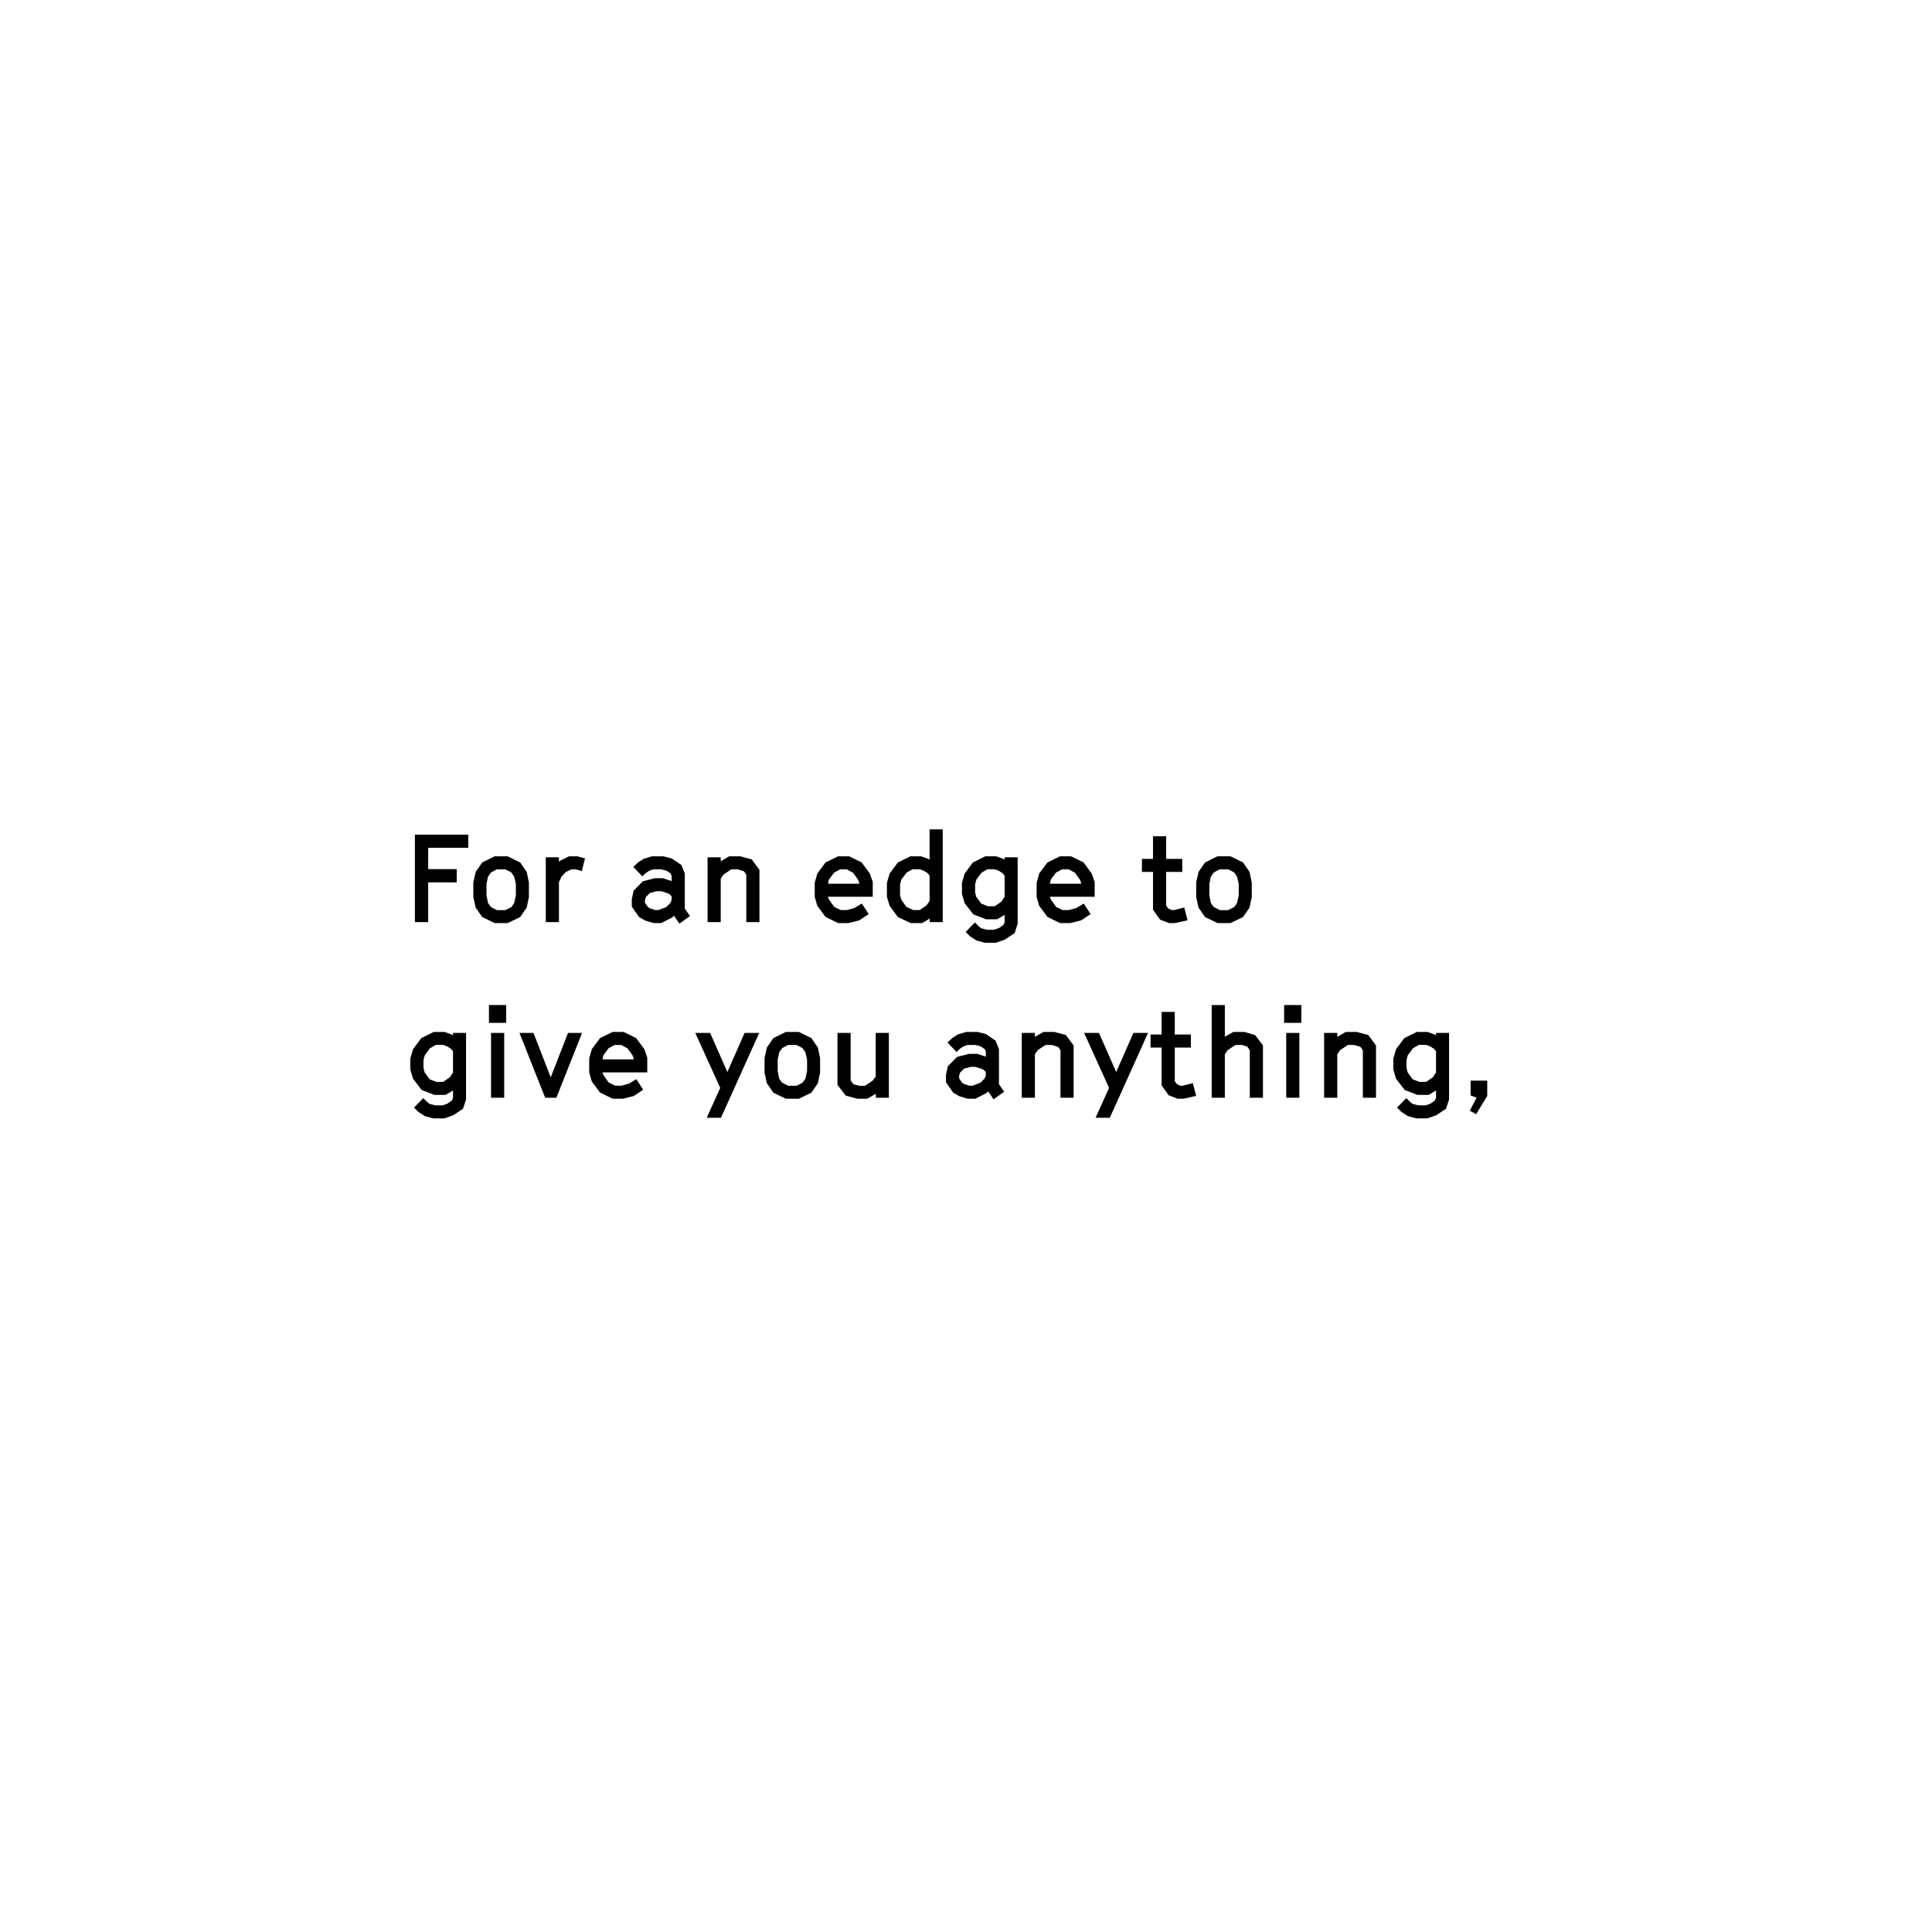
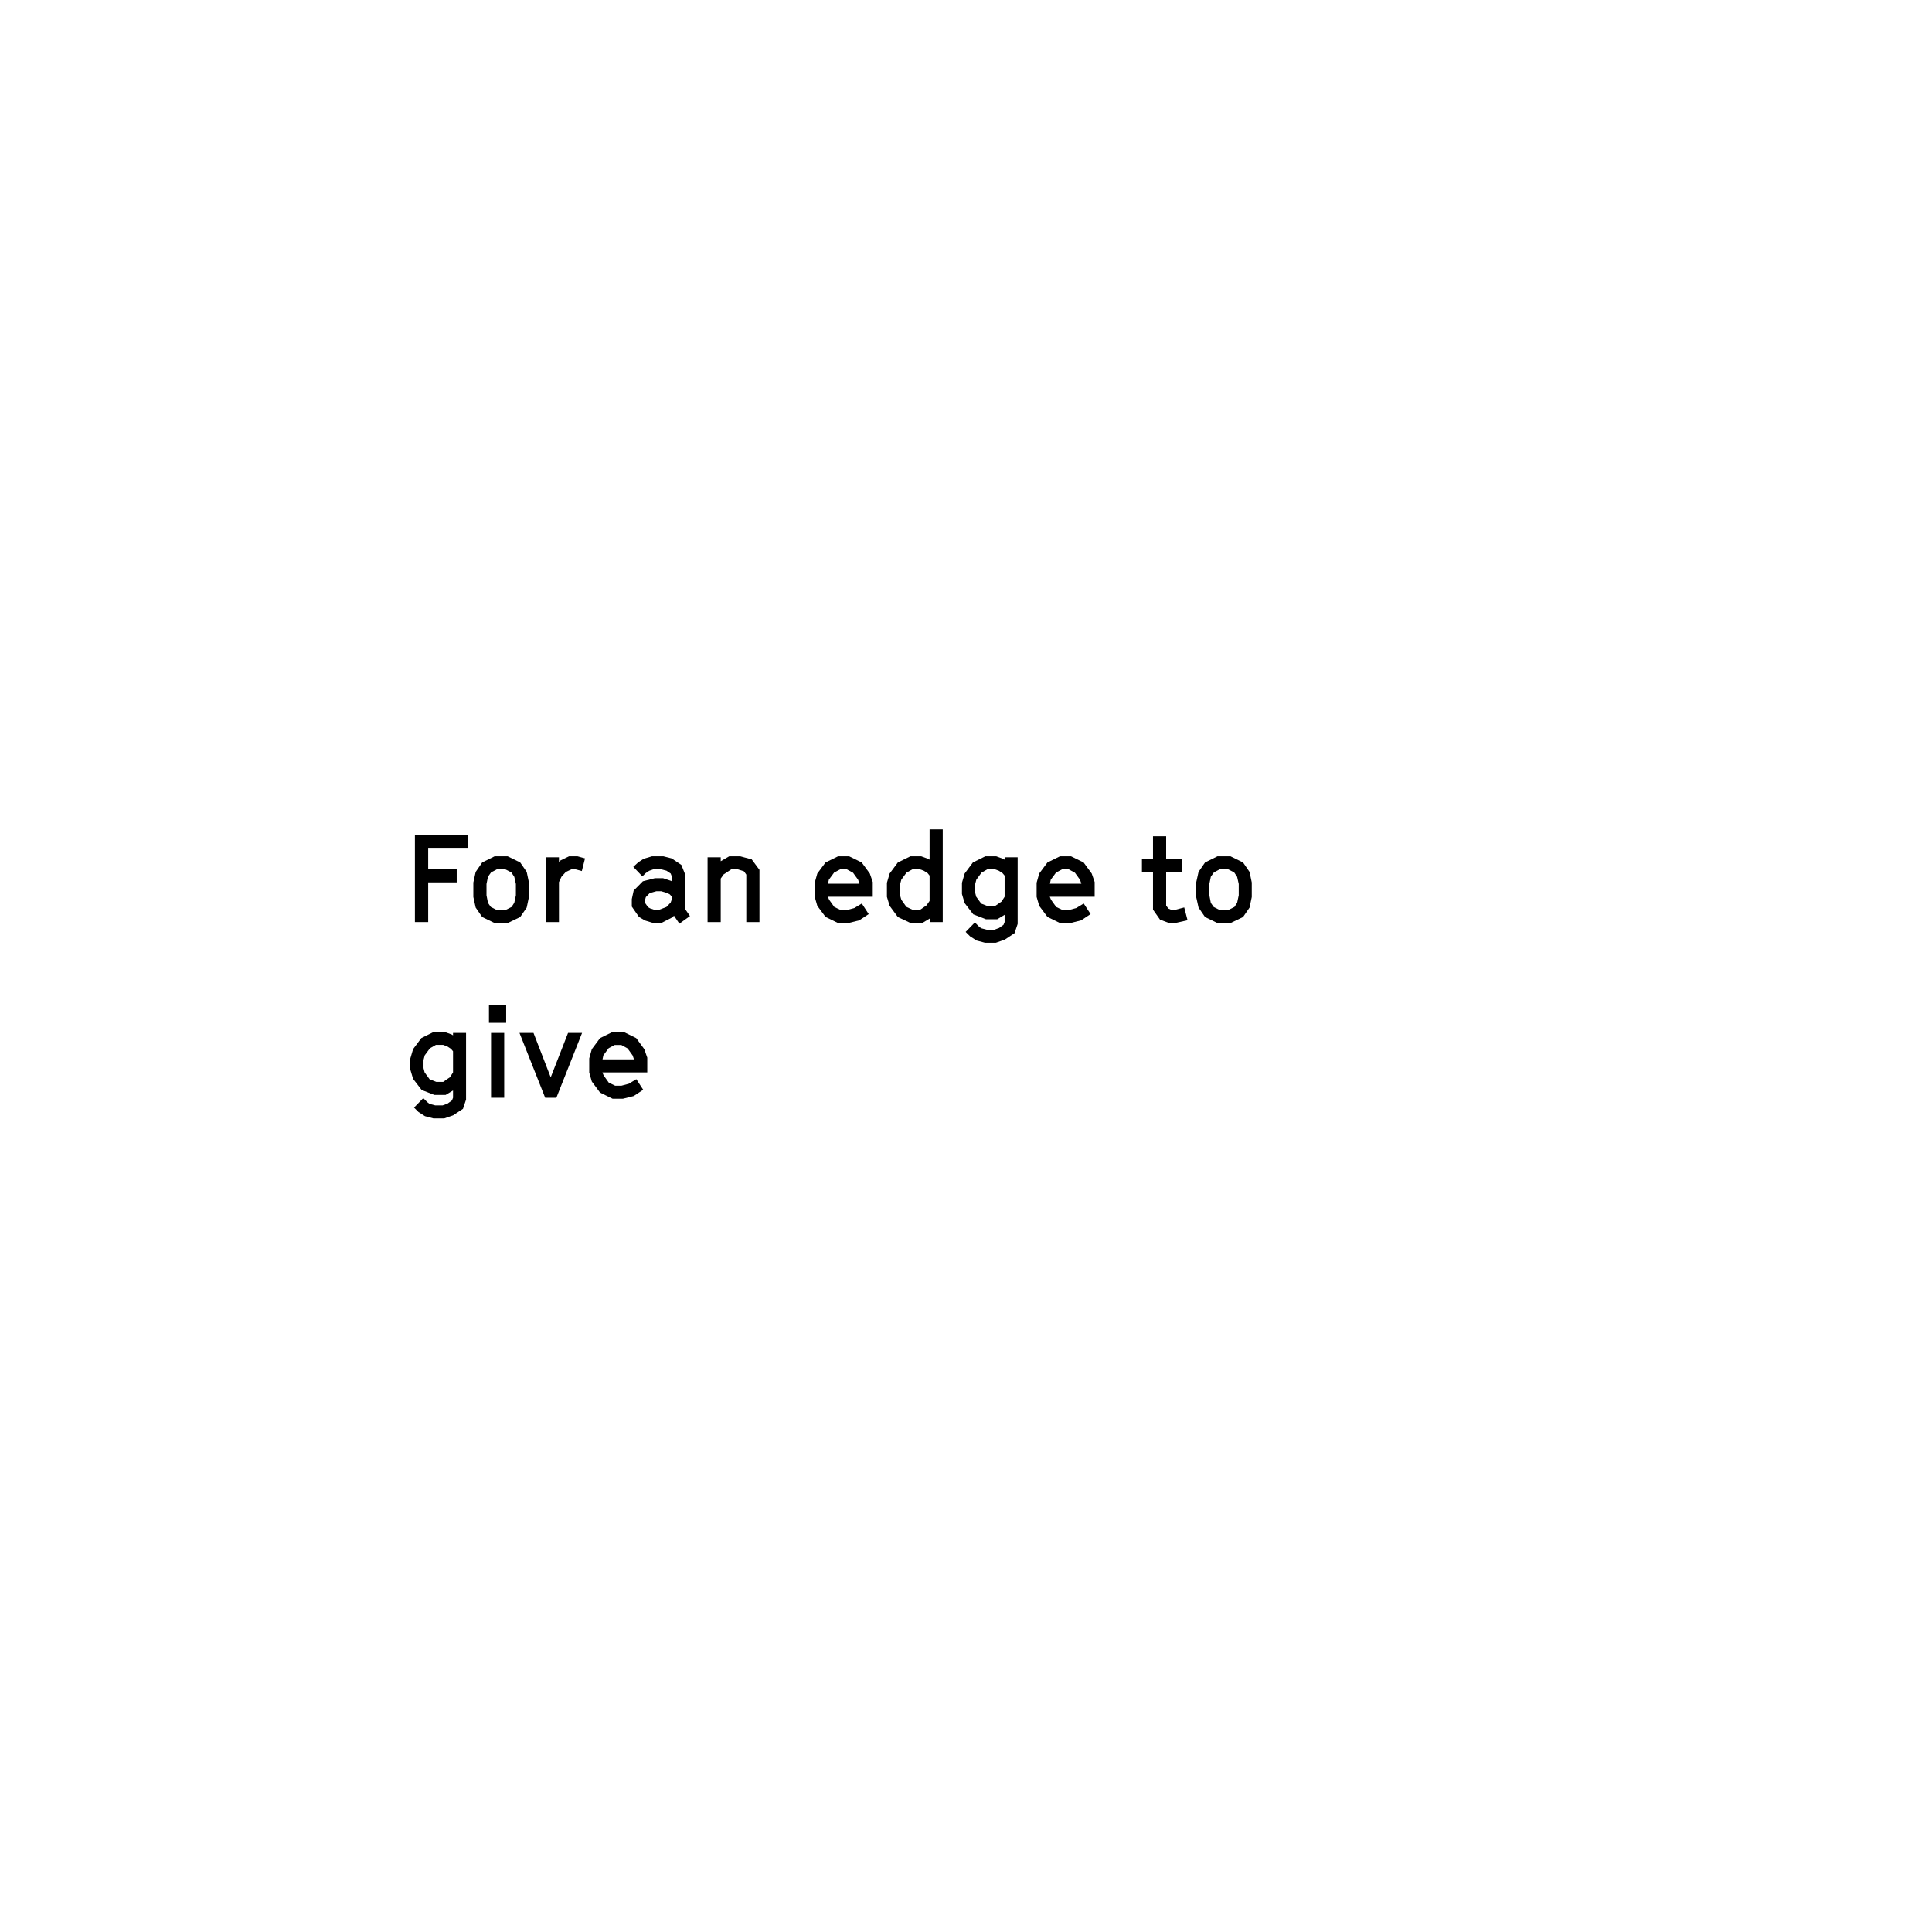
<svg xmlns="http://www.w3.org/2000/svg" xmlns:xlink="http://www.w3.org/1999/xlink" width="220px" height="220px" viewBox="0 0 220 220" version="1.1">
  <defs>
    <path d="M0,0 L220,0 L220,220 L0,220 L0,0 Z" id="path-1" />
  </defs>
-   <g id="square-2-copy-16" stroke="none" fill="none" xlink:href="#path-1" fill-rule="evenodd" stroke-width="1">
+   <g id="square-2-copy-17" stroke="none" fill="none" xlink:href="#path-1" fill-rule="evenodd" stroke-width="1">
    <g id="For-an-edge-to-give" transform="translate(46, 90)" fill="#000000">
      <polygon id="Path" fill-rule="nonzero" points="1.246 15 2.758 15 2.758 10.478 6.006 10.478 6.006 8.966 2.758 8.966 2.758 6.544 7.322 6.544 7.322 5.046 1.246 5.046" />
      <path d="M10.322,15.112 L11.806,15.112 L13.234,14.426 L13.976,13.348 L14.228,12.144 L14.228,10.492 L13.976,9.288 L13.234,8.21 L11.806,7.51 L10.322,7.51 L8.908,8.21 L8.166,9.288 L7.9,10.492 L7.9,12.144 L8.166,13.348 L8.908,14.426 L10.322,15.112 Z M10.602,13.642 L9.888,13.278 L9.566,12.816 L9.398,11.948 L9.398,10.66 L9.566,9.834 L9.916,9.344 L10.574,8.994 L11.54,8.994 L12.226,9.344 L12.562,9.848 L12.744,10.66 L12.744,11.948 L12.562,12.802 L12.254,13.278 L11.526,13.642 L10.602,13.642 Z" id="Shape" fill-rule="nonzero" />
      <polygon id="Path" fill-rule="nonzero" points="16.15 15 17.648 15 17.648 10.45 17.928 9.848 18.418 9.302 19.062 8.994 19.538 8.994 20.252 9.19 20.616 7.748 19.762 7.51 18.796 7.51 17.816 7.986 17.648 8.154 17.648 7.622 16.15 7.622" />
      <path d="M31.362,15.182 L32.566,14.314 L31.978,13.46 L31.978,9.47 L31.586,8.49 L30.48,7.748 L29.542,7.51 L28.24,7.51 L27.302,7.79 L26.672,8.196 L26.112,8.714 L27.148,9.792 L27.54,9.414 L27.918,9.162 L28.38,8.994 L29.276,8.994 L29.892,9.148 L30.368,9.47 L30.48,9.75 L30.48,10.352 L30.424,10.31 L29.5,10.002 L28.576,10.002 L27.204,10.352 L26.154,11.416 L25.944,12.382 L25.944,13.236 L26.756,14.412 L27.442,14.818 L28.394,15.112 L29.29,15.112 L30.578,14.454 L30.746,14.272 L31.362,15.182 Z M28.59,13.628 L28.044,13.446 L27.792,13.306 L27.442,12.802 L27.442,12.522 L27.54,12.158 L27.988,11.696 L28.744,11.486 L29.29,11.486 L29.934,11.682 L30.256,11.836 L30.48,12.074 L30.48,12.466 L30.368,12.774 L29.892,13.278 L28.982,13.628 L28.59,13.628 Z" id="Shape" fill-rule="nonzero" />
      <polygon id="Path" fill-rule="nonzero" points="34.572 15 36.07 15 36.07 10.044 36.406 9.568 37.274 8.994 38.016 8.994 38.716 9.218 38.982 9.596 38.982 15 40.48 15 40.48 9.05 39.598 7.86 38.296 7.51 37.036 7.51 36.07 8.07 36.07 7.622 34.572 7.622" />
      <path d="M49.434,15.112 L50.61,15.112 L51.842,14.804 L52.92,14.09 L52.136,12.886 L51.282,13.404 L50.442,13.628 L49.728,13.628 L49,13.278 L48.412,12.452 L48.272,12.116 L53.382,12.116 L53.382,10.436 L53.046,9.47 L52.122,8.21 L50.694,7.51 L49.434,7.51 L48.006,8.21 L47.068,9.47 L46.774,10.52 L46.774,12.13 L47.068,13.152 L48.006,14.412 L49.434,15.112 Z M48.286,10.632 L48.384,10.17 L48.986,9.358 L49.672,8.994 L50.428,8.994 L51.142,9.386 L51.716,10.184 L51.87,10.632 L48.286,10.632 Z" id="Shape" fill-rule="nonzero" />
      <path d="M57.698,15.112 L59.014,15.112 L59.868,14.594 L59.868,15 L61.352,15 L61.352,4.444 L59.854,4.444 L59.854,7.902 L59.742,7.818 L58.902,7.51 L57.67,7.51 L56.242,8.21 L55.304,9.47 L54.996,10.52 L54.996,12.13 L55.304,13.152 L56.242,14.426 L57.698,15.112 Z M57.978,13.628 L57.208,13.264 L56.634,12.452 L56.494,11.962 L56.494,10.702 L56.634,10.17 L57.222,9.372 L57.922,8.98 L58.72,8.98 L59.182,9.148 L59.63,9.428 L59.854,9.708 L59.854,12.592 L59.504,13.096 L58.734,13.628 L57.978,13.628 Z" id="Shape" fill-rule="nonzero" />
      <path d="M66.158,17.352 L67.404,17.352 L68.412,17.002 L69.532,16.26 L69.882,15.21 L69.882,7.622 L68.398,7.622 L68.398,7.902 L68.286,7.818 L67.446,7.51 L66.2,7.51 L64.786,8.21 L63.848,9.47 L63.54,10.52 L63.54,11.808 L63.848,12.844 L64.828,14.118 L66.27,14.678 L67.558,14.678 L68.398,14.174 L68.398,15 L68.272,15.308 L67.768,15.672 L67.222,15.868 L66.368,15.868 L65.724,15.7 L65.472,15.504 L65.01,15.042 L63.96,16.12 L64.464,16.624 L65.206,17.1 L66.158,17.352 Z M66.494,13.194 L65.738,12.9 L65.164,12.116 L65.038,11.626 L65.038,10.702 L65.178,10.17 L65.766,9.372 L66.452,8.98 L67.264,8.98 L67.726,9.148 L68.16,9.428 L68.398,9.708 L68.398,12.116 L68.048,12.662 L67.278,13.194 L66.494,13.194 Z" id="Shape" fill-rule="nonzero" />
      <path d="M74.702,15.112 L75.878,15.112 L77.11,14.804 L78.188,14.09 L77.404,12.886 L76.55,13.404 L75.71,13.628 L74.996,13.628 L74.268,13.278 L73.68,12.452 L73.54,12.116 L78.65,12.116 L78.65,10.436 L78.314,9.47 L77.39,8.21 L75.962,7.51 L74.702,7.51 L73.274,8.21 L72.336,9.47 L72.042,10.52 L72.042,12.13 L72.336,13.152 L73.274,14.412 L74.702,15.112 Z M73.554,10.632 L73.652,10.17 L74.254,9.358 L74.94,8.994 L75.696,8.994 L76.41,9.386 L76.984,10.184 L77.138,10.632 L73.554,10.632 Z" id="Shape" fill-rule="nonzero" />
      <polygon id="Path" fill-rule="nonzero" points="87.128 15.112 87.8 15.112 89.228 14.79 88.85 13.334 87.716 13.628 87.422 13.628 87.044 13.46 86.792 13.124 86.792 9.288 88.626 9.288 88.626 7.804 86.792 7.804 86.792 5.228 85.294 5.228 85.294 7.804 84.034 7.804 84.034 9.288 85.294 9.288 85.294 13.586 86.092 14.72" />
      <path d="M92.634,15.112 L94.118,15.112 L95.546,14.426 L96.288,13.348 L96.54,12.144 L96.54,10.492 L96.288,9.288 L95.546,8.21 L94.118,7.51 L92.634,7.51 L91.22,8.21 L90.478,9.288 L90.212,10.492 L90.212,12.144 L90.478,13.348 L91.22,14.426 L92.634,15.112 Z M92.914,13.642 L92.2,13.278 L91.878,12.816 L91.71,11.948 L91.71,10.66 L91.878,9.834 L92.228,9.344 L92.886,8.994 L93.852,8.994 L94.538,9.344 L94.874,9.848 L95.056,10.66 L95.056,11.948 L94.874,12.802 L94.566,13.278 L93.838,13.642 L92.914,13.642 Z" id="Shape" fill-rule="nonzero" />
      <path d="M3.346,37.352 L4.592,37.352 L5.6,37.002 L6.72,36.26 L7.07,35.21 L7.07,27.622 L5.586,27.622 L5.586,27.902 L5.474,27.818 L4.634,27.51 L3.388,27.51 L1.974,28.21 L1.036,29.47 L0.728,30.52 L0.728,31.808 L1.036,32.844 L2.016,34.118 L3.458,34.678 L4.746,34.678 L5.586,34.174 L5.586,35 L5.46,35.308 L4.956,35.672 L4.41,35.868 L3.556,35.868 L2.912,35.7 L2.66,35.504 L2.198,35.042 L1.148,36.12 L1.652,36.624 L2.394,37.1 L3.346,37.352 Z M3.682,33.194 L2.926,32.9 L2.352,32.116 L2.226,31.626 L2.226,30.702 L2.366,30.17 L2.954,29.372 L3.64,28.98 L4.452,28.98 L4.914,29.148 L5.348,29.428 L5.586,29.708 L5.586,32.116 L5.236,32.662 L4.466,33.194 L3.682,33.194 Z" id="Shape" fill-rule="nonzero" />
      <path d="M9.678,26.474 L11.638,26.474 L11.638,24.444 L9.678,24.444 L9.678,26.474 Z M9.916,35 L11.414,35 L11.414,27.622 L9.916,27.622 L9.916,35 Z" id="Shape" fill-rule="nonzero" />
      <polygon id="Path" fill-rule="nonzero" points="16.08 35 17.354 35 20.28 27.622 18.684 27.622 16.71 32.676 14.75 27.622 13.154 27.622" />
      <path d="M23.756,35.112 L24.932,35.112 L26.164,34.804 L27.242,34.09 L26.458,32.886 L25.604,33.404 L24.764,33.628 L24.05,33.628 L23.322,33.278 L22.734,32.452 L22.594,32.116 L27.704,32.116 L27.704,30.436 L27.368,29.47 L26.444,28.21 L25.016,27.51 L23.756,27.51 L22.328,28.21 L21.39,29.47 L21.096,30.52 L21.096,32.13 L21.39,33.152 L22.328,34.412 L23.756,35.112 Z M22.608,30.632 L22.706,30.17 L23.308,29.358 L23.994,28.994 L24.75,28.994 L25.464,29.386 L26.038,30.184 L26.192,30.632 L22.608,30.632 Z" id="Shape" fill-rule="nonzero" />
-       <polygon id="Path" fill-rule="nonzero" points="34.474 37.282 36.098 37.282 40.452 27.622 38.786 27.622 36.826 32.074 34.866 27.622 33.172 27.622 36.014 33.88" />
-       <path d="M43.48,35.112 L44.964,35.112 L46.392,34.426 L47.134,33.348 L47.386,32.144 L47.386,30.492 L47.134,29.288 L46.392,28.21 L44.964,27.51 L43.48,27.51 L42.066,28.21 L41.324,29.288 L41.058,30.492 L41.058,32.144 L41.324,33.348 L42.066,34.426 L43.48,35.112 Z M43.76,33.642 L43.046,33.278 L42.724,32.816 L42.556,31.948 L42.556,30.66 L42.724,29.834 L43.074,29.344 L43.732,28.994 L44.698,28.994 L45.384,29.344 L45.72,29.848 L45.902,30.66 L45.902,31.948 L45.72,32.802 L45.412,33.278 L44.684,33.642 L43.76,33.642 Z" id="Shape" fill-rule="nonzero" />
-       <polygon id="Path" fill-rule="nonzero" points="51.632 35.112 52.752 35.112 53.732 34.552 53.732 35 55.216 35 55.216 27.622 53.718 27.622 53.718 32.592 53.368 33.054 52.5 33.642 51.856 33.642 51.184 33.46 50.862 33.026 50.862 27.622 49.364 27.622 49.364 33.544 50.302 34.762" />
-       <path d="M67.138,35.182 L68.342,34.314 L67.754,33.46 L67.754,29.47 L67.362,28.49 L66.256,27.748 L65.318,27.51 L64.016,27.51 L63.078,27.79 L62.448,28.196 L61.888,28.714 L62.924,29.792 L63.316,29.414 L63.694,29.162 L64.156,28.994 L65.052,28.994 L65.668,29.148 L66.144,29.47 L66.256,29.75 L66.256,30.352 L66.2,30.31 L65.276,30.002 L64.352,30.002 L62.98,30.352 L61.93,31.416 L61.72,32.382 L61.72,33.236 L62.532,34.412 L63.218,34.818 L64.17,35.112 L65.066,35.112 L66.354,34.454 L66.522,34.272 L67.138,35.182 Z M64.366,33.628 L63.82,33.446 L63.568,33.306 L63.218,32.802 L63.218,32.522 L63.316,32.158 L63.764,31.696 L64.52,31.486 L65.066,31.486 L65.71,31.682 L66.032,31.836 L66.256,32.074 L66.256,32.466 L66.144,32.774 L65.668,33.278 L64.758,33.628 L64.366,33.628 Z" id="Shape" fill-rule="nonzero" />
-       <polygon id="Path" fill-rule="nonzero" points="70.348 35 71.846 35 71.846 30.044 72.182 29.568 73.05 28.994 73.792 28.994 74.492 29.218 74.758 29.596 74.758 35 76.256 35 76.256 29.05 75.374 27.86 74.072 27.51 72.812 27.51 71.846 28.07 71.846 27.622 70.348 27.622" />
-       <polygon id="Path" fill-rule="nonzero" points="78.752 37.282 80.376 37.282 84.73 27.622 83.064 27.622 81.104 32.074 79.144 27.622 77.45 27.622 80.292 33.88" />
-       <polygon id="Path" fill-rule="nonzero" points="88.108 35.112 88.78 35.112 90.208 34.79 89.83 33.334 88.696 33.628 88.402 33.628 88.024 33.46 87.772 33.124 87.772 29.288 89.606 29.288 89.606 27.804 87.772 27.804 87.772 25.228 86.274 25.228 86.274 27.804 85.014 27.804 85.014 29.288 86.274 29.288 86.274 33.586 87.072 34.72" />
-       <polygon id="Path" fill-rule="nonzero" points="91.976 35 93.474 35 93.474 30.072 93.81 29.568 94.678 28.994 95.476 28.994 96.036 29.19 96.316 29.596 96.316 35 97.814 35 97.814 29.05 96.932 27.874 95.714 27.51 94.44 27.51 93.474 28.056 93.474 24.444 91.976 24.444" />
-       <path d="M100.226,26.474 L102.186,26.474 L102.186,24.444 L100.226,24.444 L100.226,26.474 Z M100.464,35 L101.962,35 L101.962,27.622 L100.464,27.622 L100.464,35 Z" id="Shape" fill-rule="nonzero" />
-       <polygon id="Path" fill-rule="nonzero" points="104.78 35 106.278 35 106.278 30.044 106.614 29.568 107.482 28.994 108.224 28.994 108.924 29.218 109.19 29.596 109.19 35 110.688 35 110.688 29.05 109.806 27.86 108.504 27.51 107.244 27.51 106.278 28.07 106.278 27.622 104.78 27.622" />
-       <path d="M115.284,37.352 L116.53,37.352 L117.538,37.002 L118.658,36.26 L119.008,35.21 L119.008,27.622 L117.524,27.622 L117.524,27.902 L117.412,27.818 L116.572,27.51 L115.326,27.51 L113.912,28.21 L112.974,29.47 L112.666,30.52 L112.666,31.808 L112.974,32.844 L113.954,34.118 L115.396,34.678 L116.684,34.678 L117.524,34.174 L117.524,35 L117.398,35.308 L116.894,35.672 L116.348,35.868 L115.494,35.868 L114.85,35.7 L114.598,35.504 L114.136,35.042 L113.086,36.12 L113.59,36.624 L114.332,37.1 L115.284,37.352 Z M115.62,33.194 L114.864,32.9 L114.29,32.116 L114.164,31.626 L114.164,30.702 L114.304,30.17 L114.892,29.372 L115.578,28.98 L116.39,28.98 L116.852,29.148 L117.286,29.428 L117.524,29.708 L117.524,32.116 L117.174,32.662 L116.404,33.194 L115.62,33.194 Z" id="Shape" fill-rule="nonzero" />
-       <polygon id="Path" fill-rule="nonzero" points="122.092 36.876 123.352 34.804 123.352 33.054 121.462 33.054 121.462 34.734 122.148 35 121.364 36.47" />
    </g>
  </g>
</svg>
